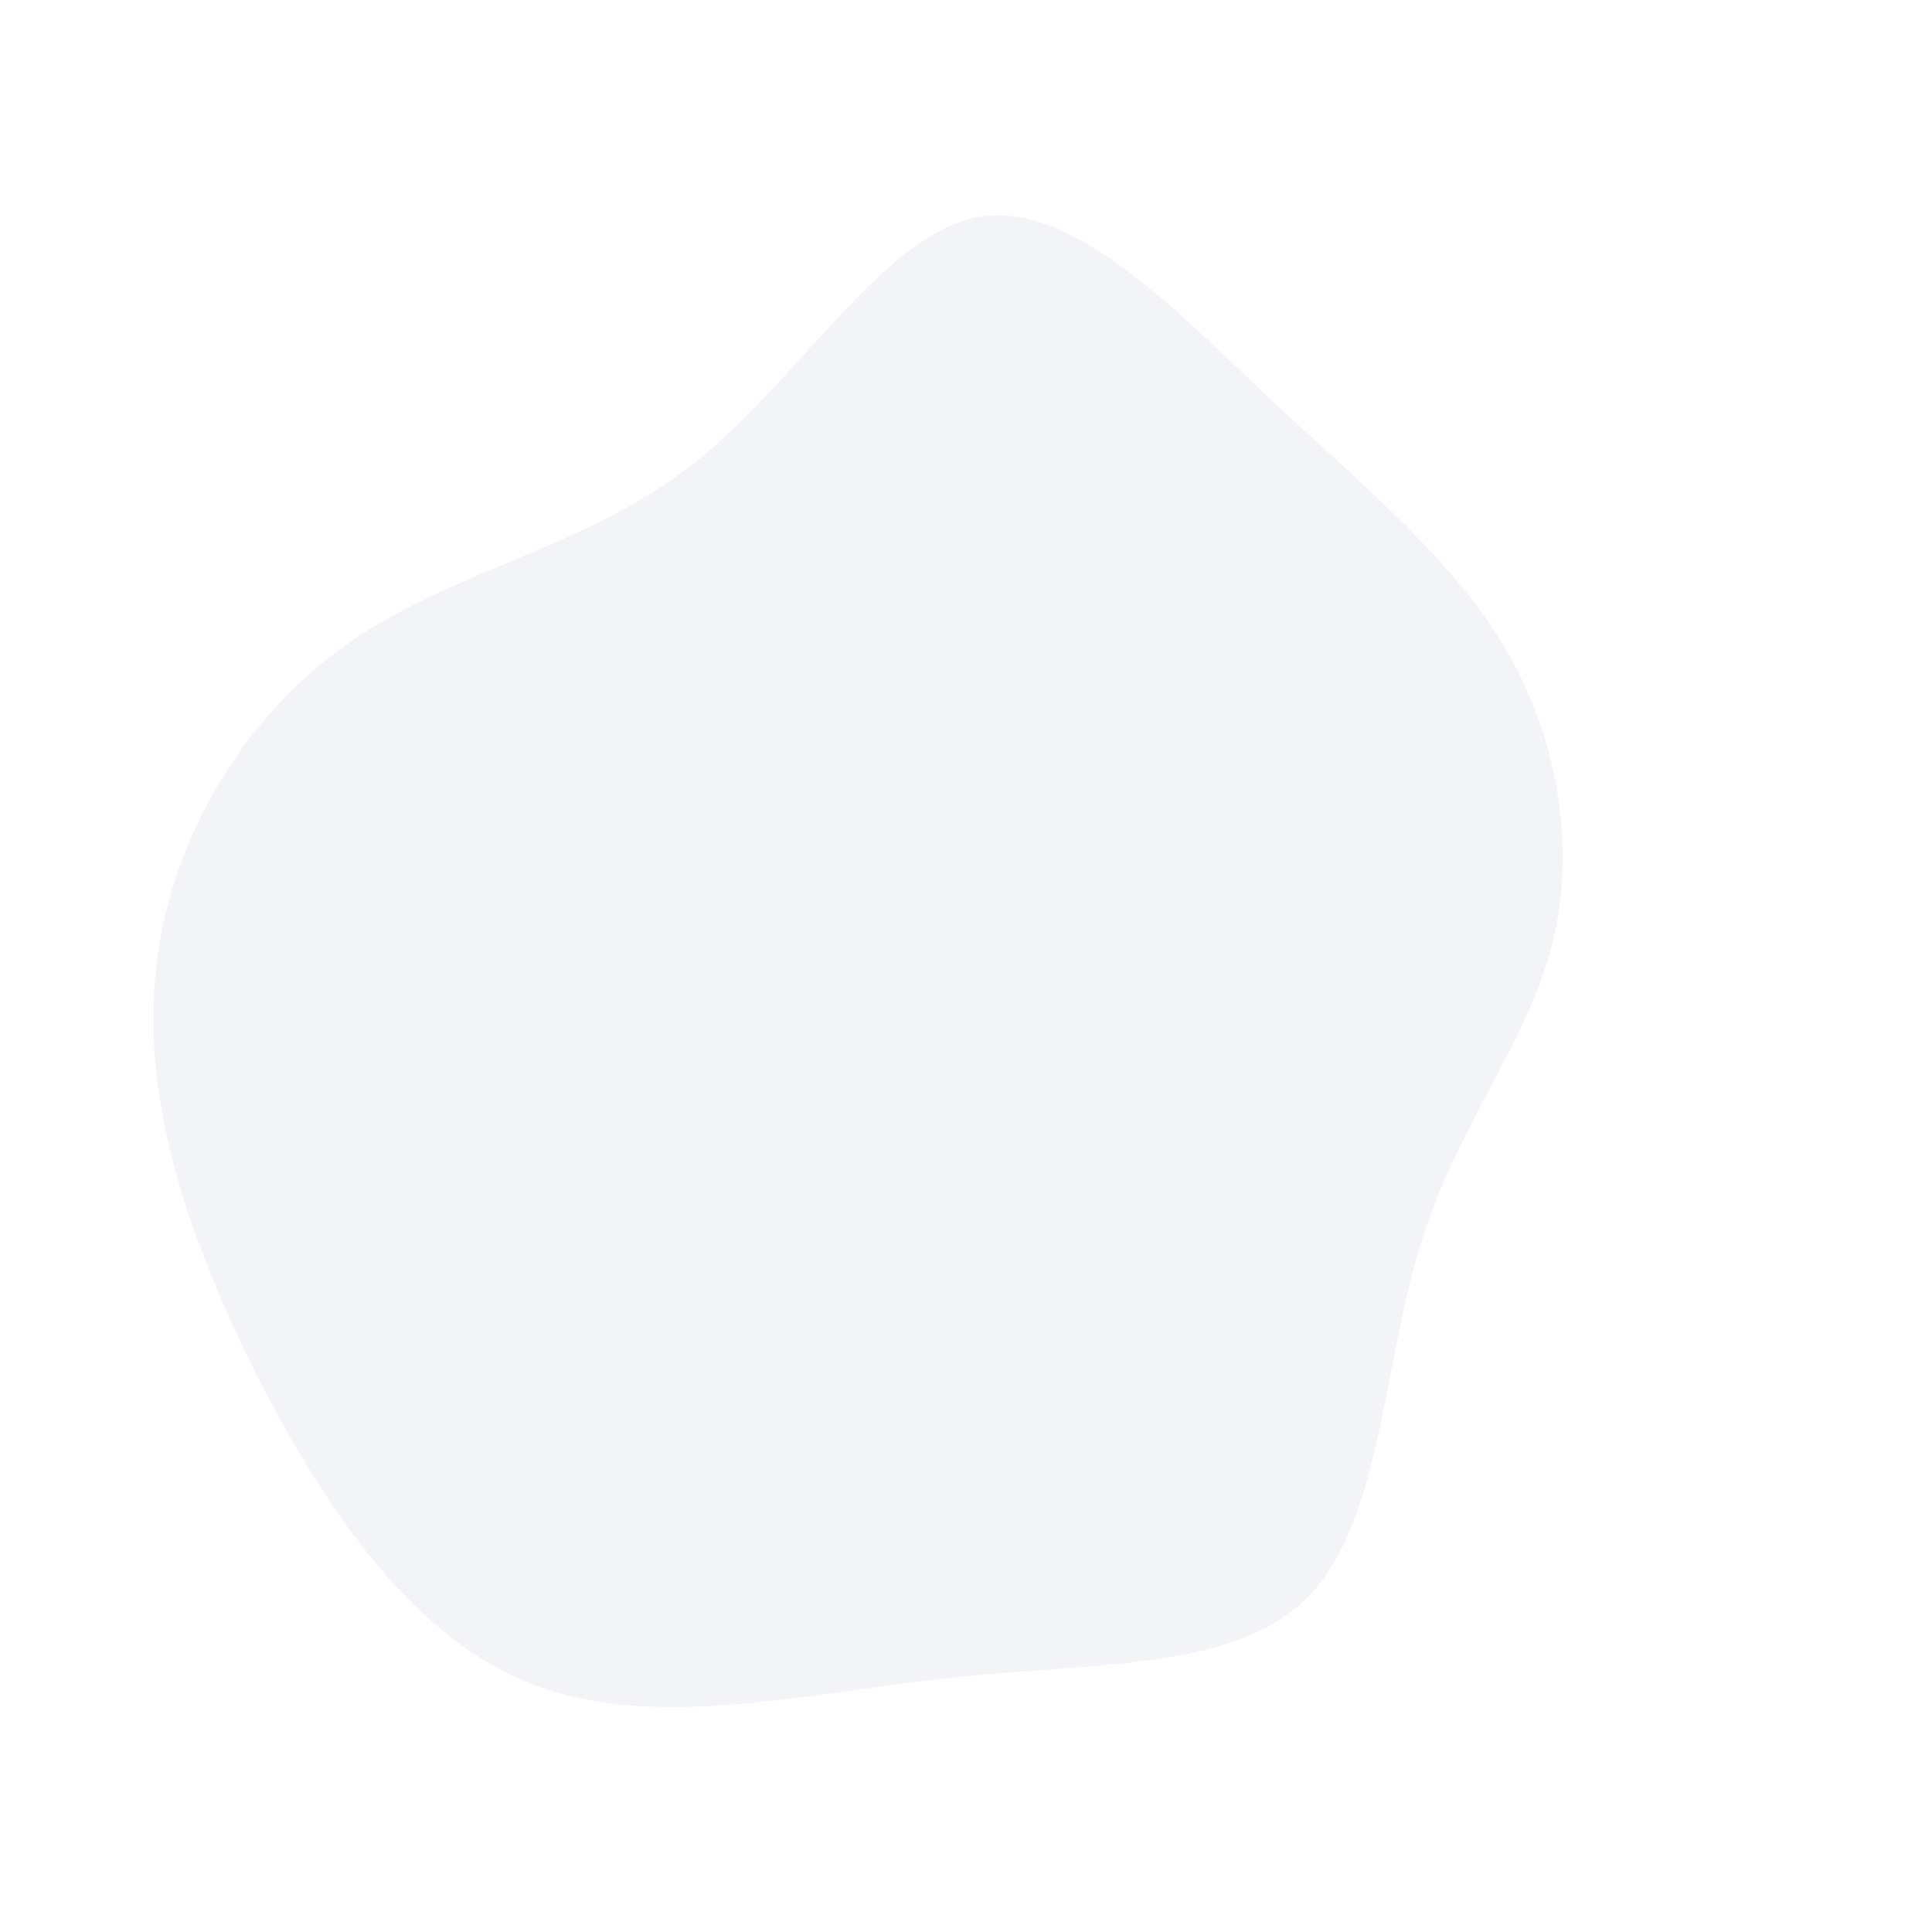
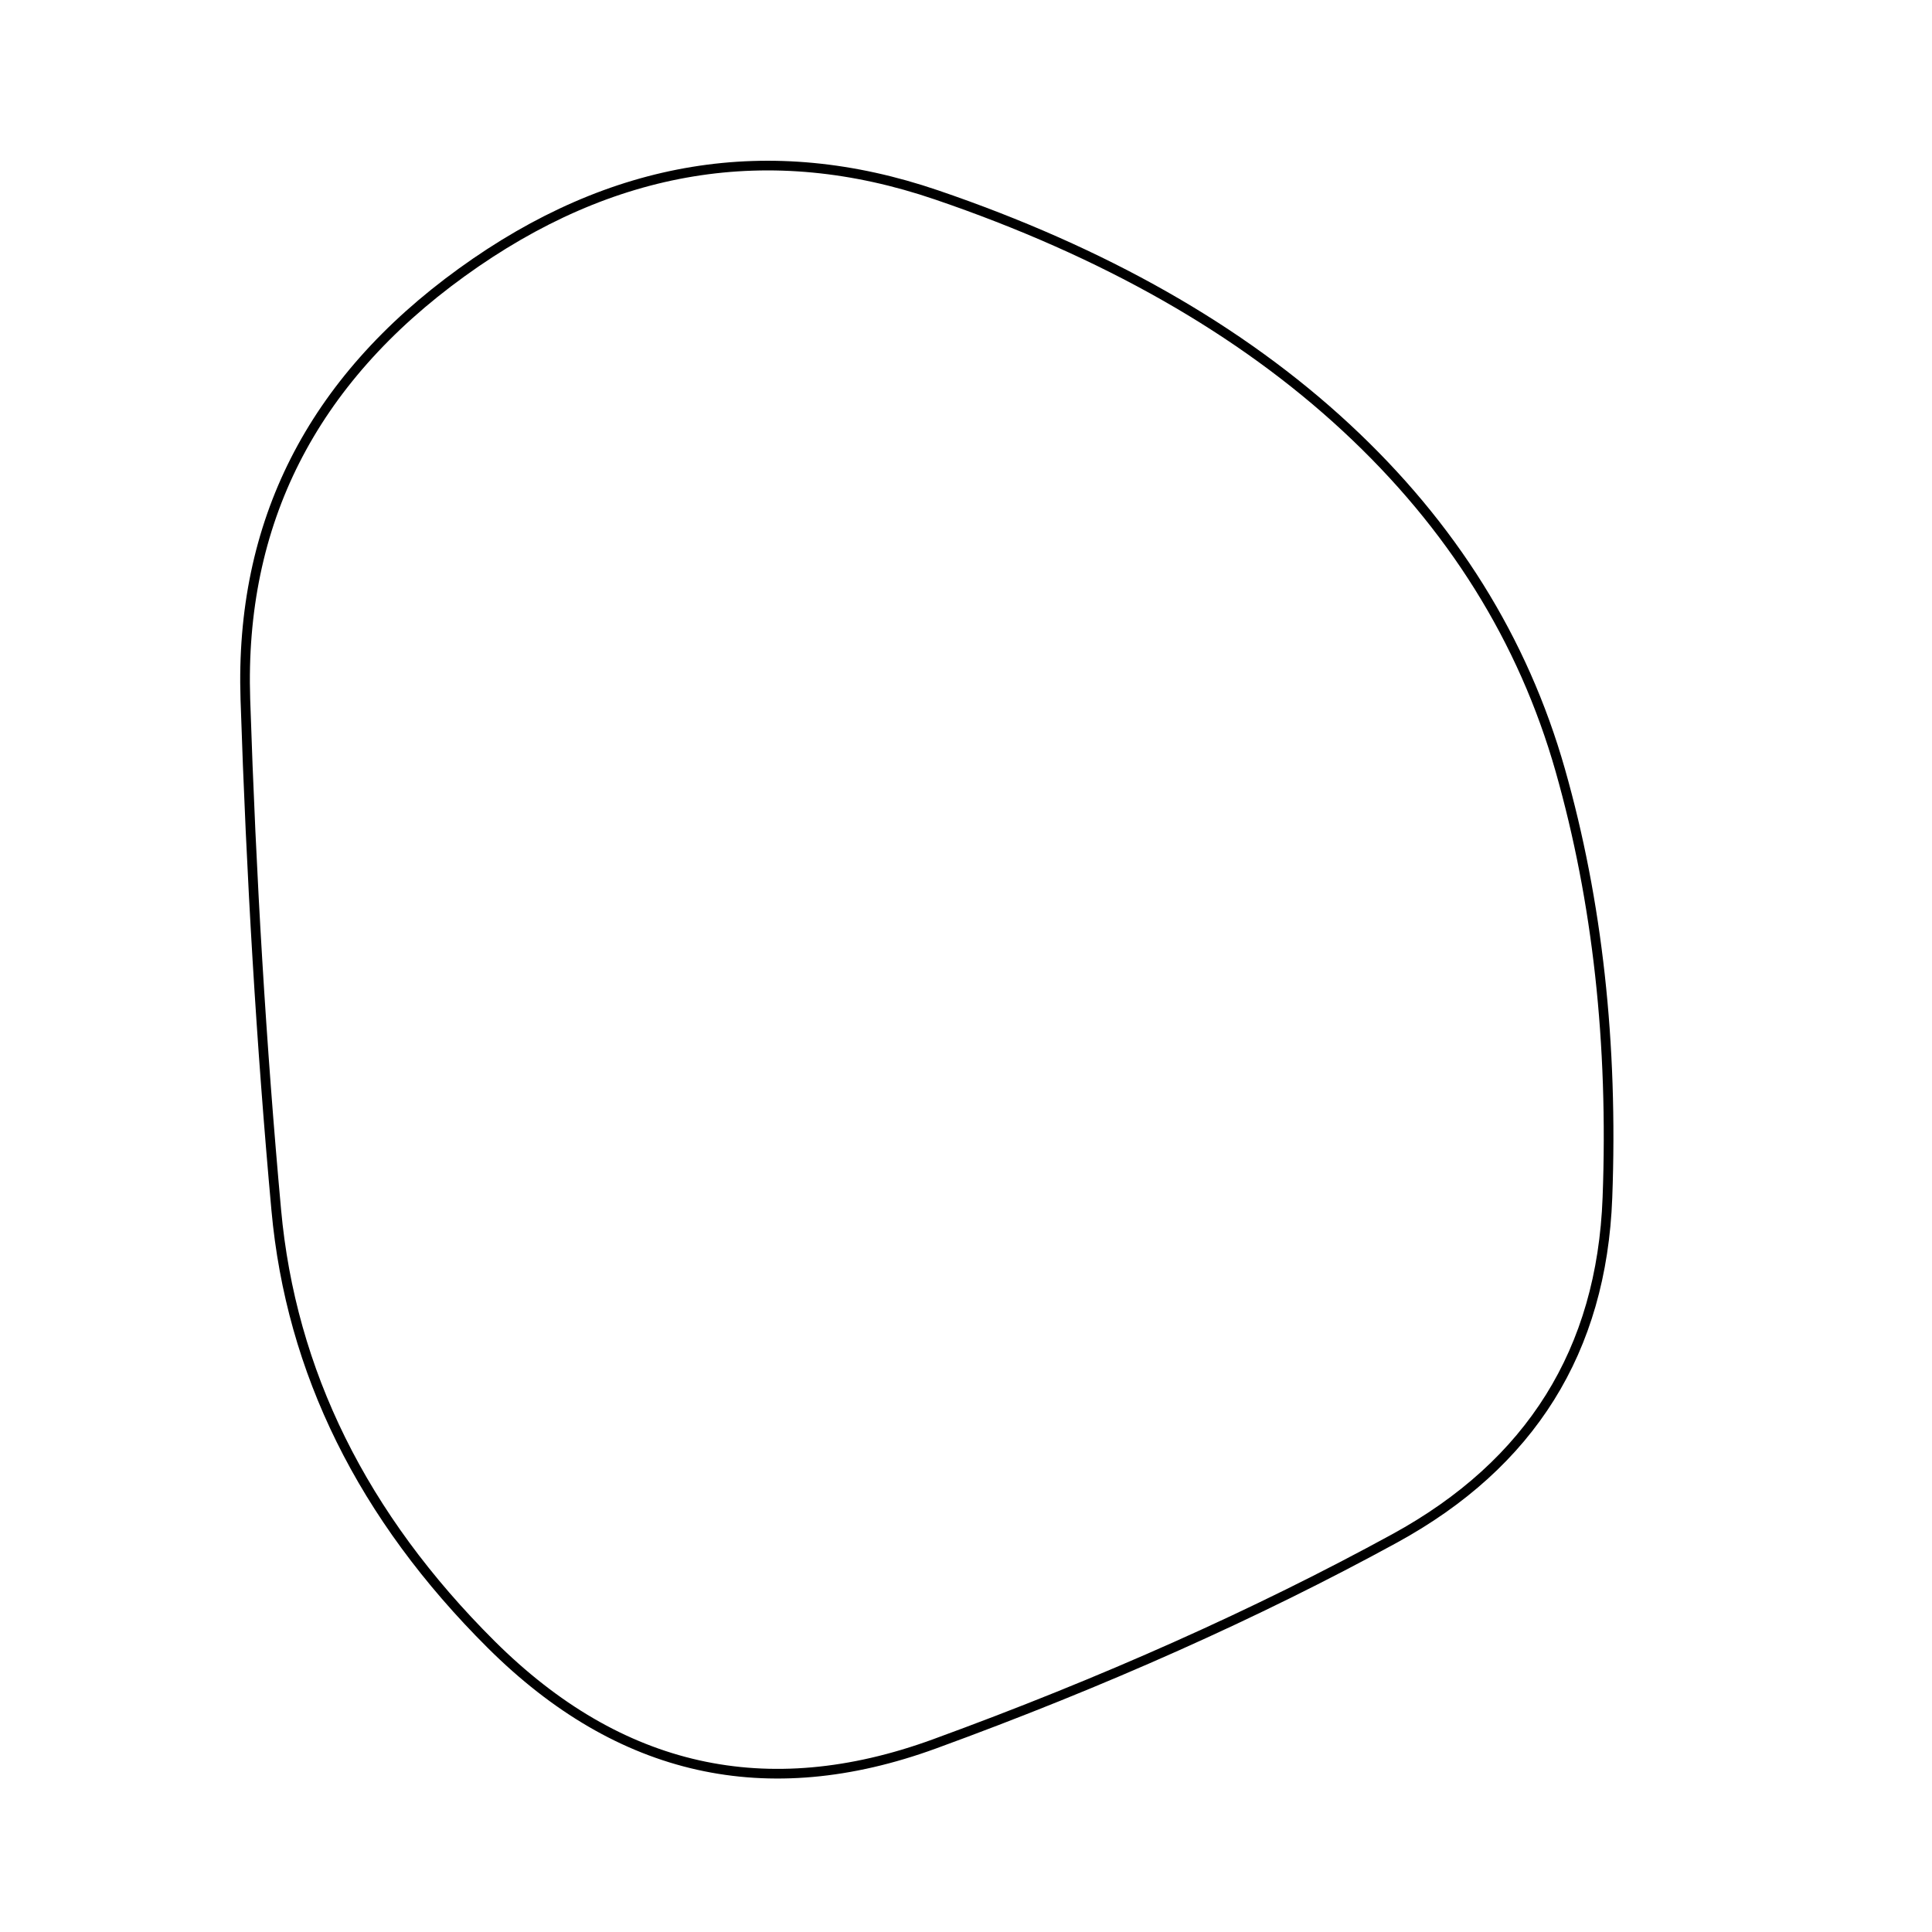
- <svg xmlns="http://www.w3.org/2000/svg" viewBox="0 0 200 200">
-   <path fill="#F2F4F8" d="M31.7,-58.5C41.7,-49.2,50.7,-41.8,56.1,-32.4C61.5,-23,63.2,-11.5,60.5,-1.6C57.8,8.4,50.7,16.8,47,29C43.2,41.3,42.9,57.4,35.6,65.1C28.3,72.8,14.2,72.1,-0.9,73.6C-16,75.2,-32,79.2,-44.5,74.5C-57,69.9,-66.1,56.6,-73.2,42.8C-80.2,28.9,-85.3,14.5,-83.9,0.8C-82.6,-12.9,-74.8,-25.8,-64.1,-33.3C-53.4,-40.9,-39.8,-43.1,-28.6,-51.7C-17.4,-60.4,-8.7,-75.6,1.1,-77.5C10.9,-79.4,21.7,-67.9,31.7,-58.5Z" transform="translate(100 100)" />
+ <svg xmlns="http://www.w3.org/2000/svg" viewBox="0 0 1000 1000">
+   <defs>
+     <clipPath id="a">
+       <path fill="currentColor" d="M834.5 620Q830 740 723 798.5T484.5 905q-131.5 48-232-52t-112-226.5Q129 500 124.5 362t113-223q117.5-85 248-40.5t213 121Q781 296 810 398t24.5 222Z" />
+     </clipPath>
+   </defs>
+   <g clip-path="url(#a)">
+     <path fill="none" stroke="#000" stroke-width="10" d="M834.5 620Q830 740 723 798.5T484.5 905q-131.5 48-232-52t-112-226.5Q129 500 124.5 362t113-223q117.5-85 248-40.5t213 121Q781 296 810 398t24.5 222Z" />
+   </g>
</svg>
